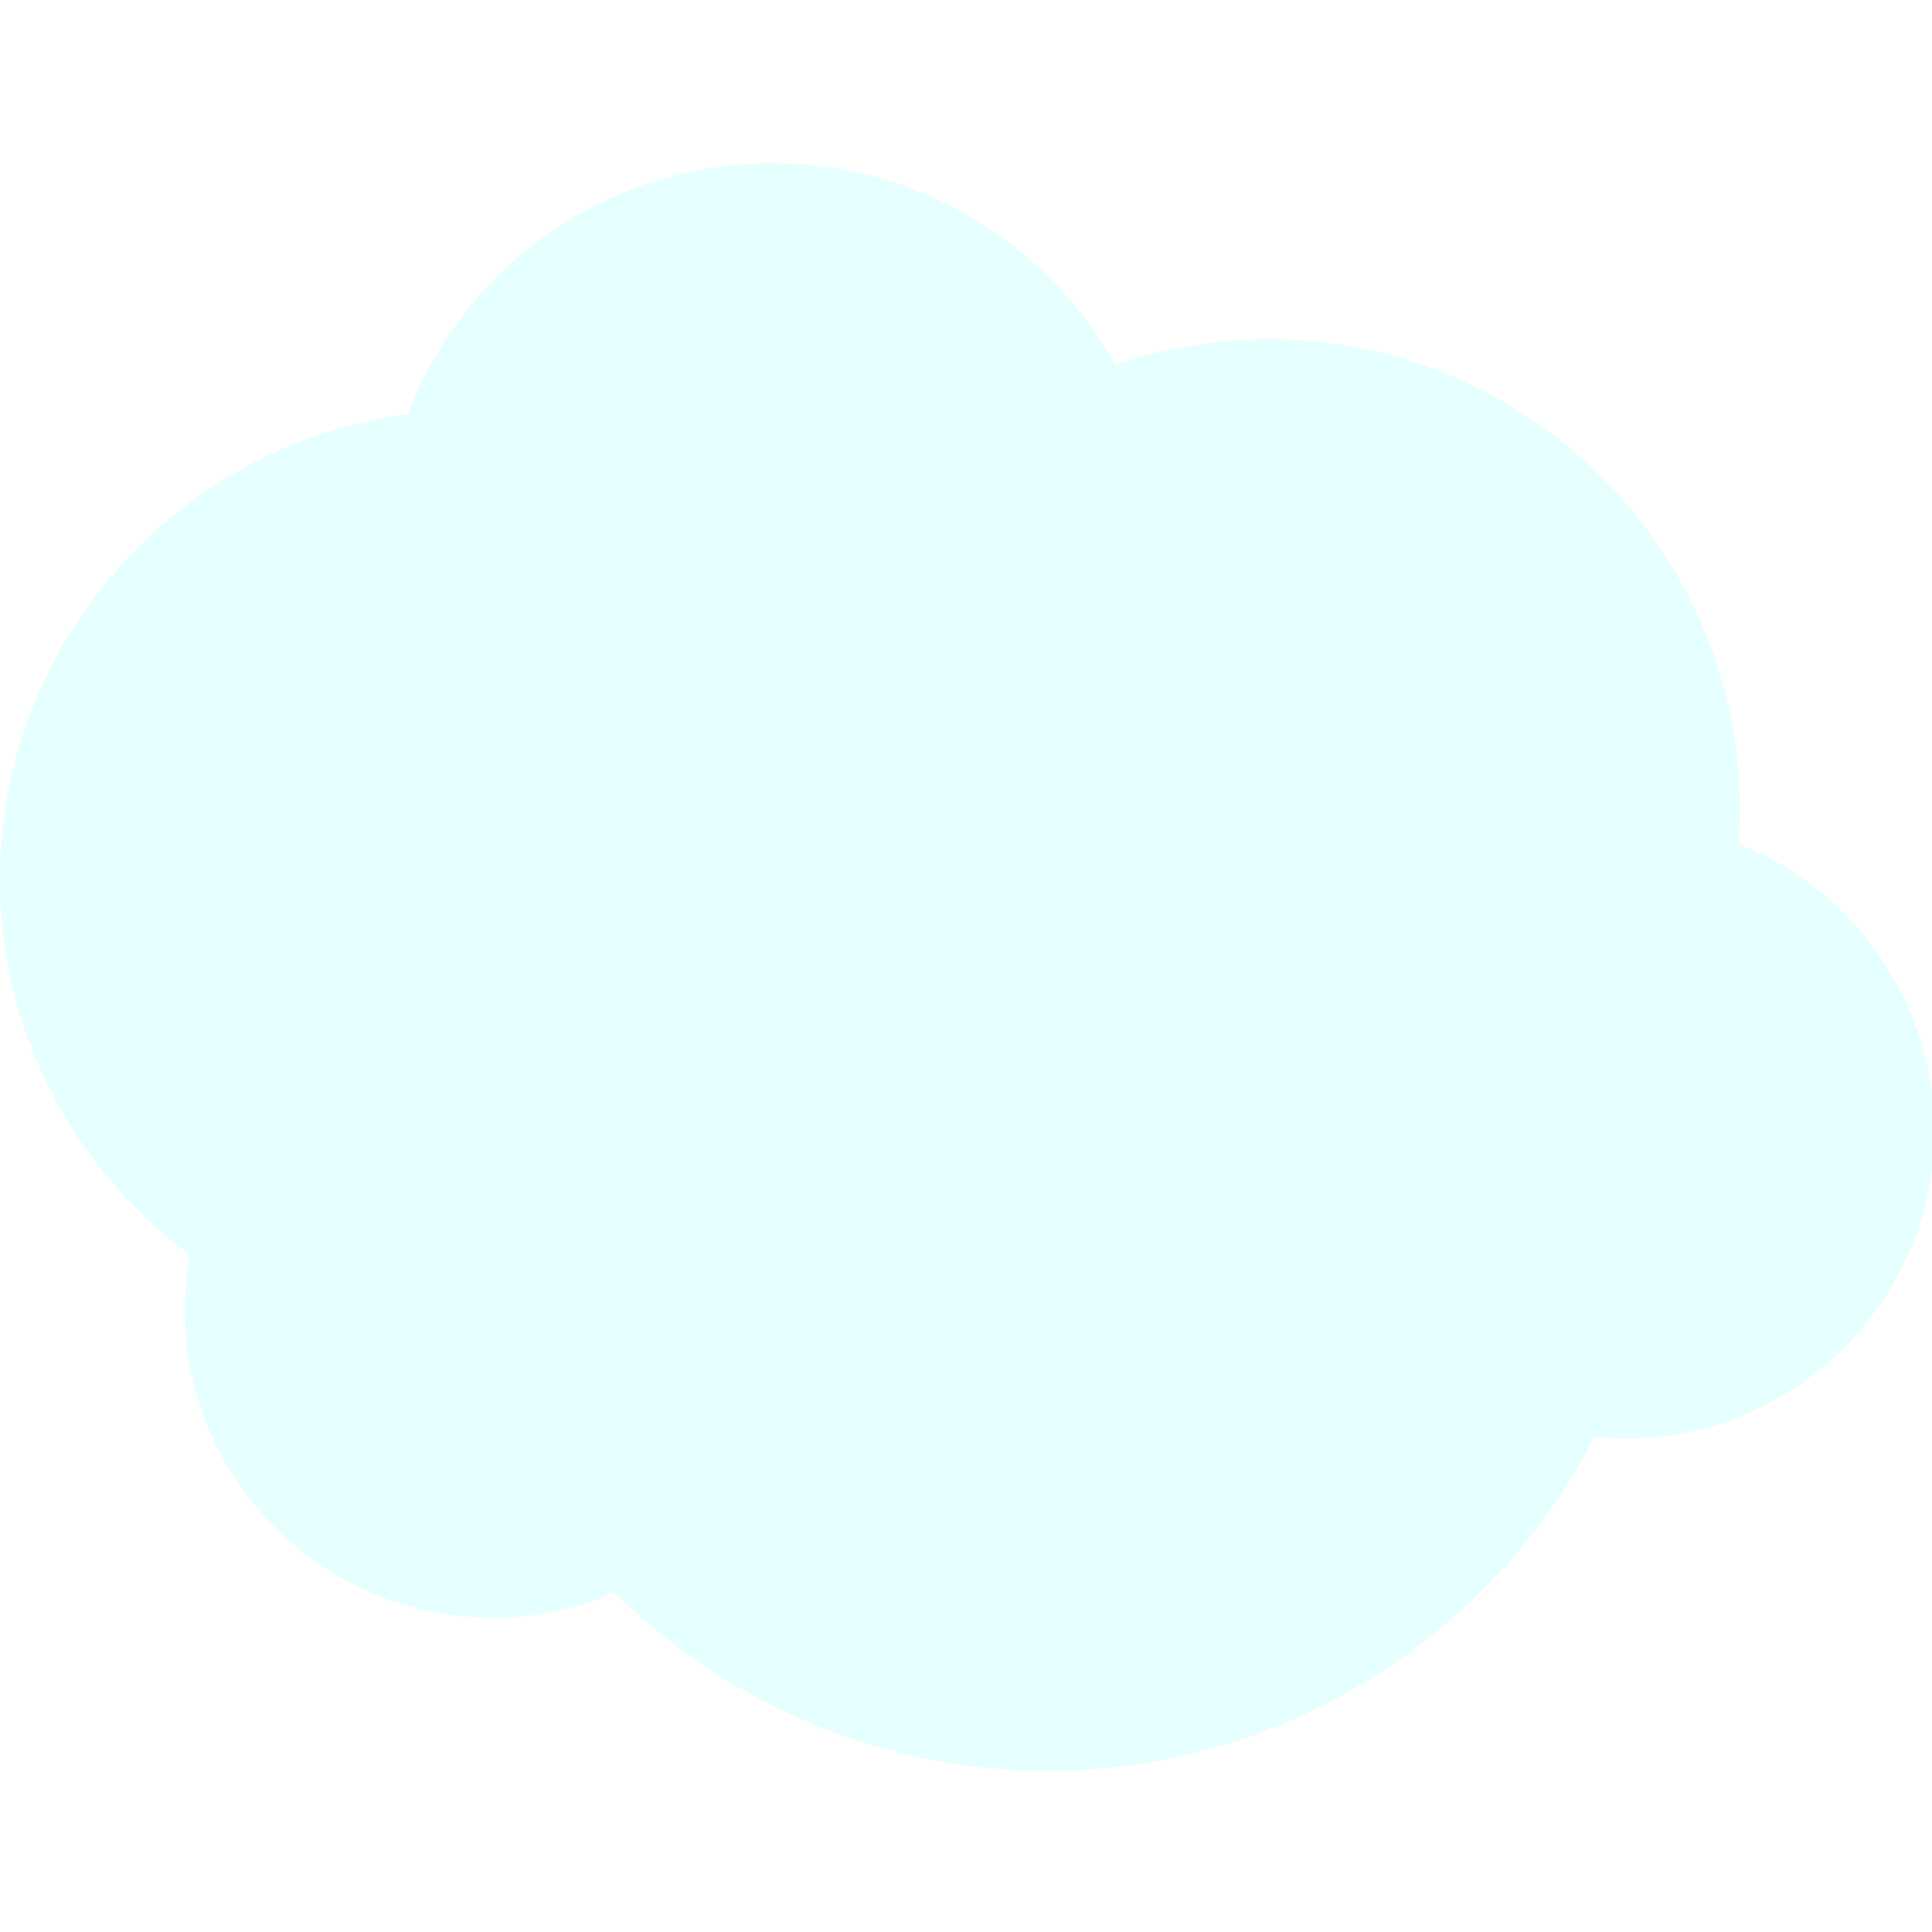
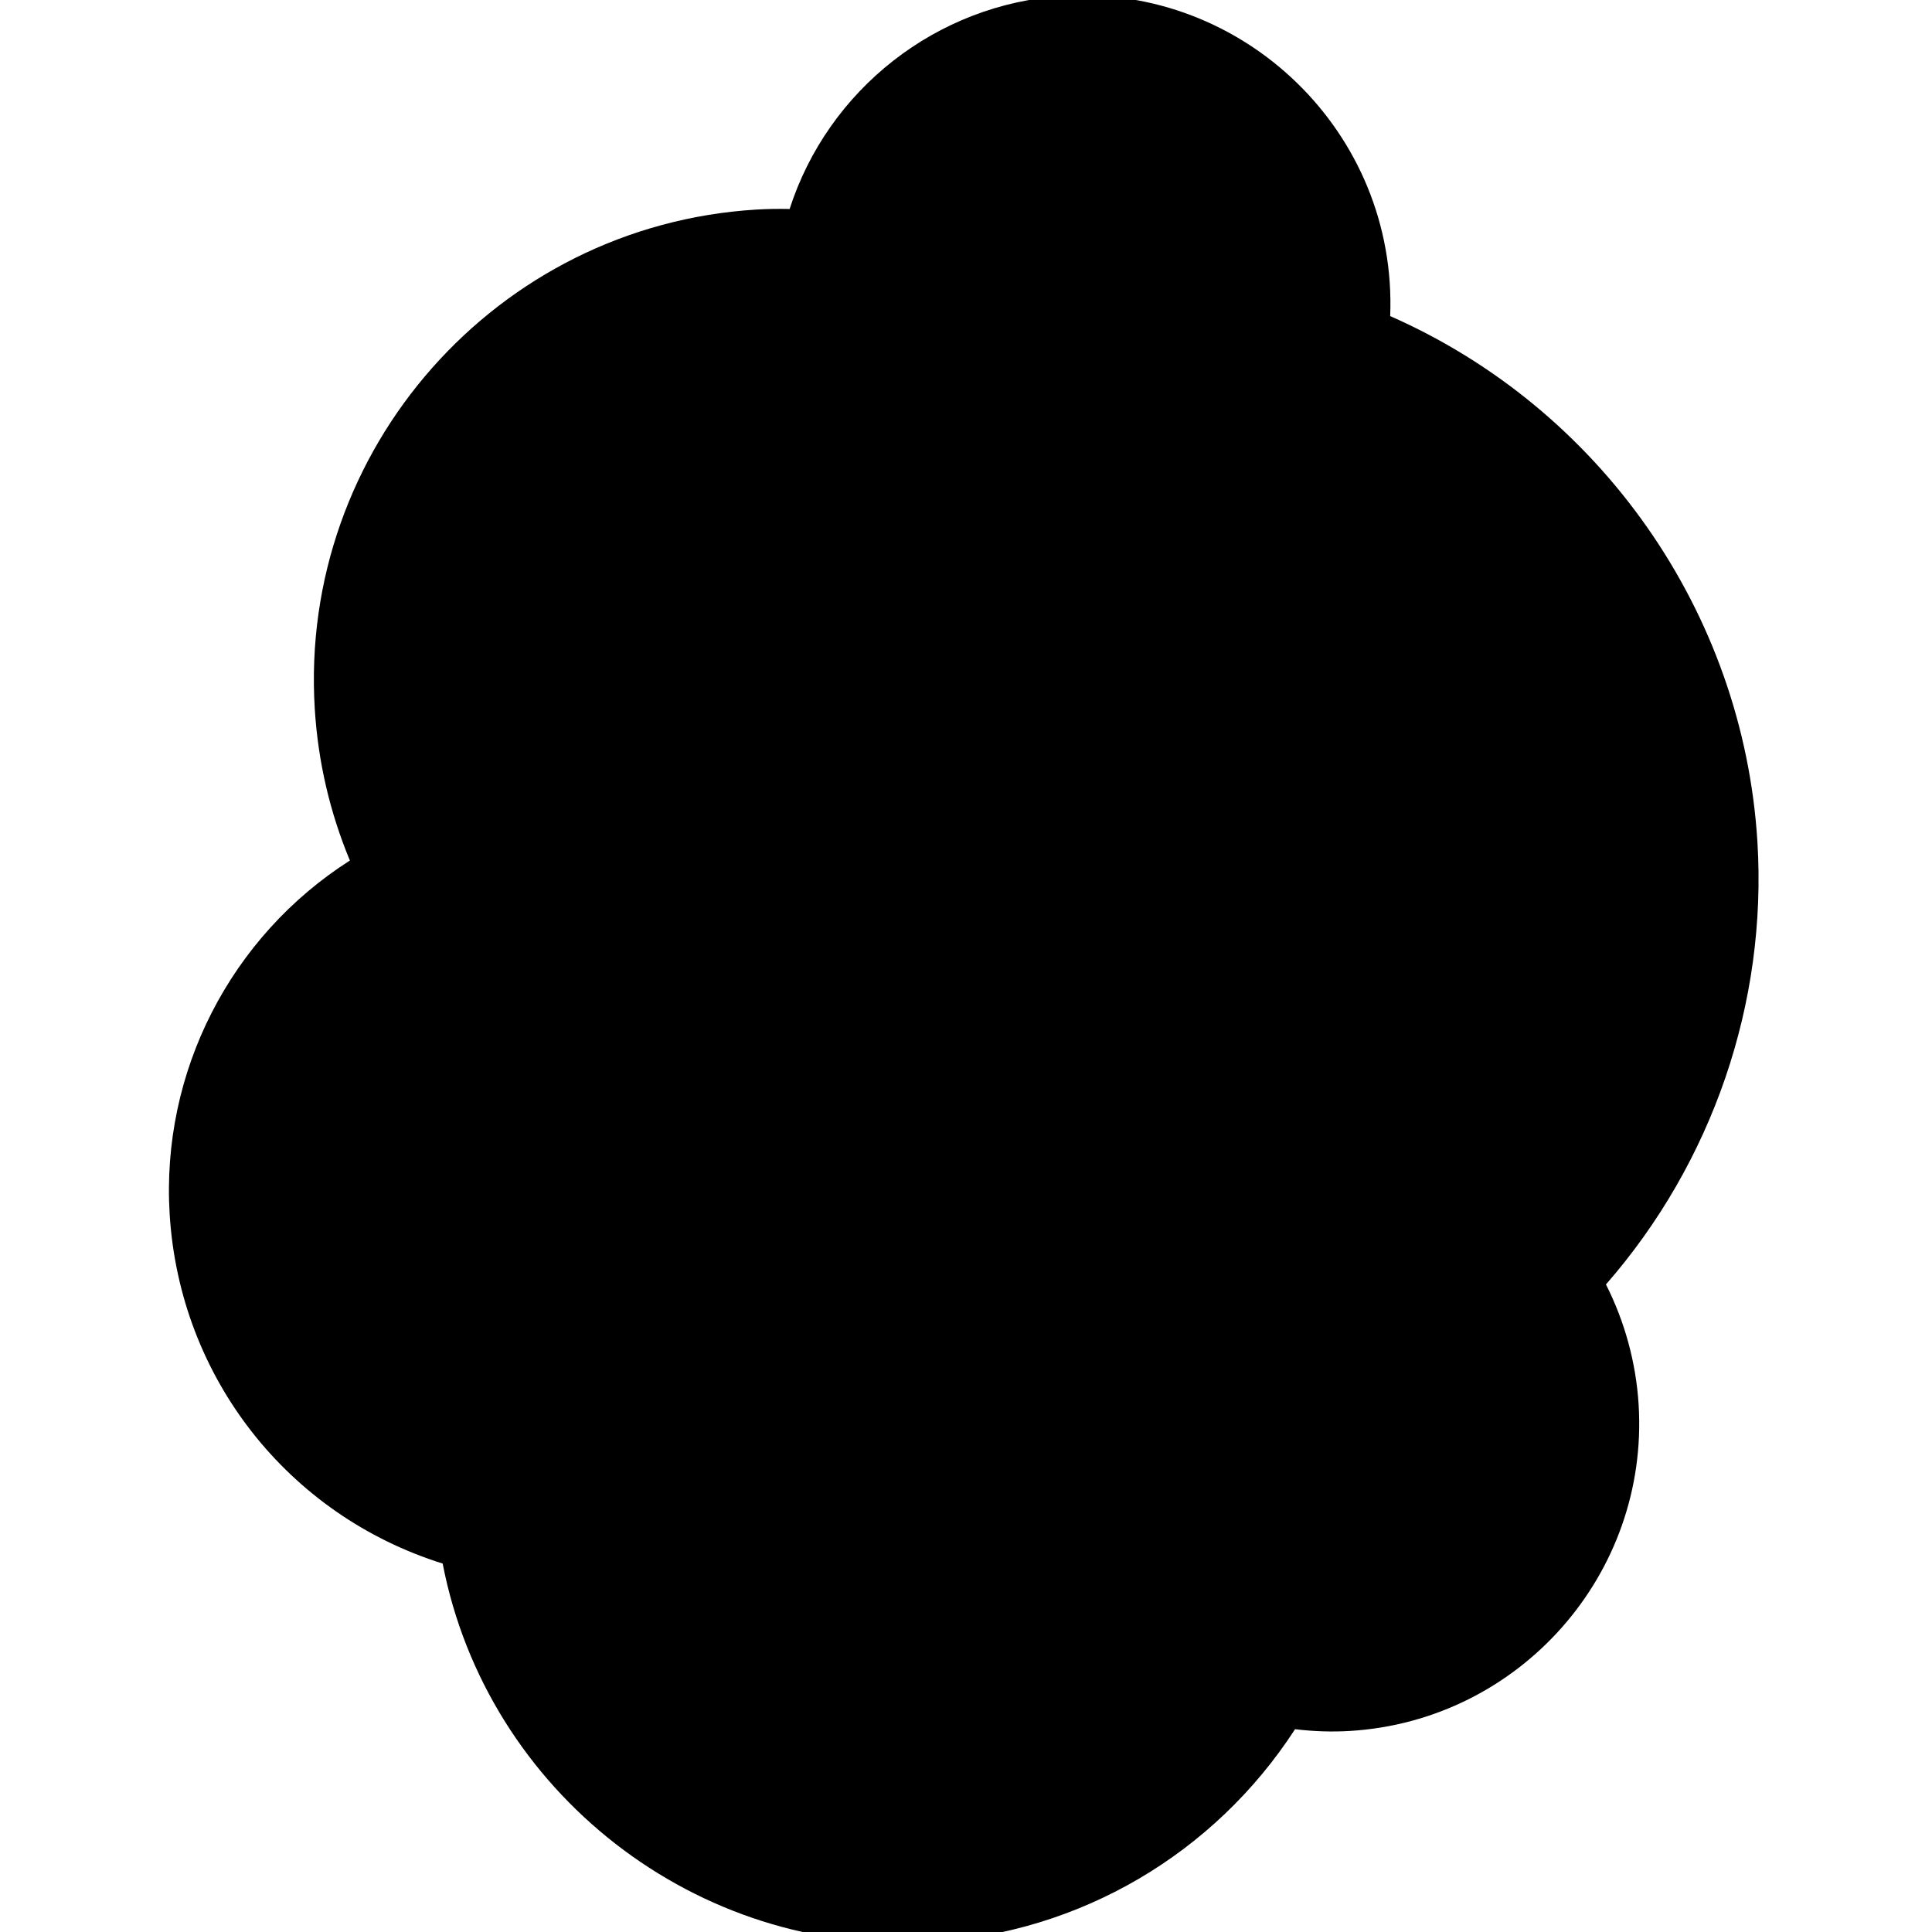
<svg xmlns="http://www.w3.org/2000/svg" version="1.1" id="lmc" x="0px" y="0px" width="425px" height="425px" viewBox="0 0 425 425">
-   <g fill="#e6ffff">
-     <path d="M230.396+389.574C194.874+389.574+160.531+375.341+135.227+350.321C126.79+353.954+117.629+355.865+108.395+355.865C71.044+355.865+40.66+325.48+40.66+288.121C40.66+284.13+41.042+280.082+41.79+276.034C15.517+256.599+0+226.052+0+193.212C0+141.563+38.985+97.717+89.707+91.125C102.412+57.887+134.057+35.916+170.074+35.916C201.507+35.916+230.25+53.092+245.328+80.282C256.188+76.527+267.511+74.625+279.11+74.625C336.254+74.625+382.741+121.104+382.741+178.24C382.741+180.638+382.635+183.077+382.424+185.661C408.094+195.708+425.489+220.711+425.489+248.69C425.489+288.357+390.959+320.14+350.763+316.068C327.63+360.913+281.037+389.574+230.396+389.574Z" />
+   <g>
+     <path d="M386.594+185.144C388.782+220.599+376.692+255.753+353.278+282.551C357.424+290.748+359.896+299.774+360.464+308.99C362.765+346.27+334.31+378.468+297.022+380.77C293.038+381.016+288.974+380.884+284.888+380.386C267.108+407.807+237.575+425.176+204.798+427.199C153.247+430.381+107.082+394.171+97.378+343.951C63.421+333.318+39.542+303.086+37.324+267.138C35.387+235.764+50.76+206.018+76.969+189.294C72.553+178.686+69.957+167.501+69.242+155.924C65.722+98.889+109.249+49.627+166.277+46.107C168.67+45.959+171.111+45.915+173.703+45.967C182.15+19.726+206.034+0.824+233.959-0.899C273.551-3.343+307.401+29.163+305.813+69.534C351.998+89.861+383.474+134.6+386.594+185.144Z" />
  </g>
</svg>
